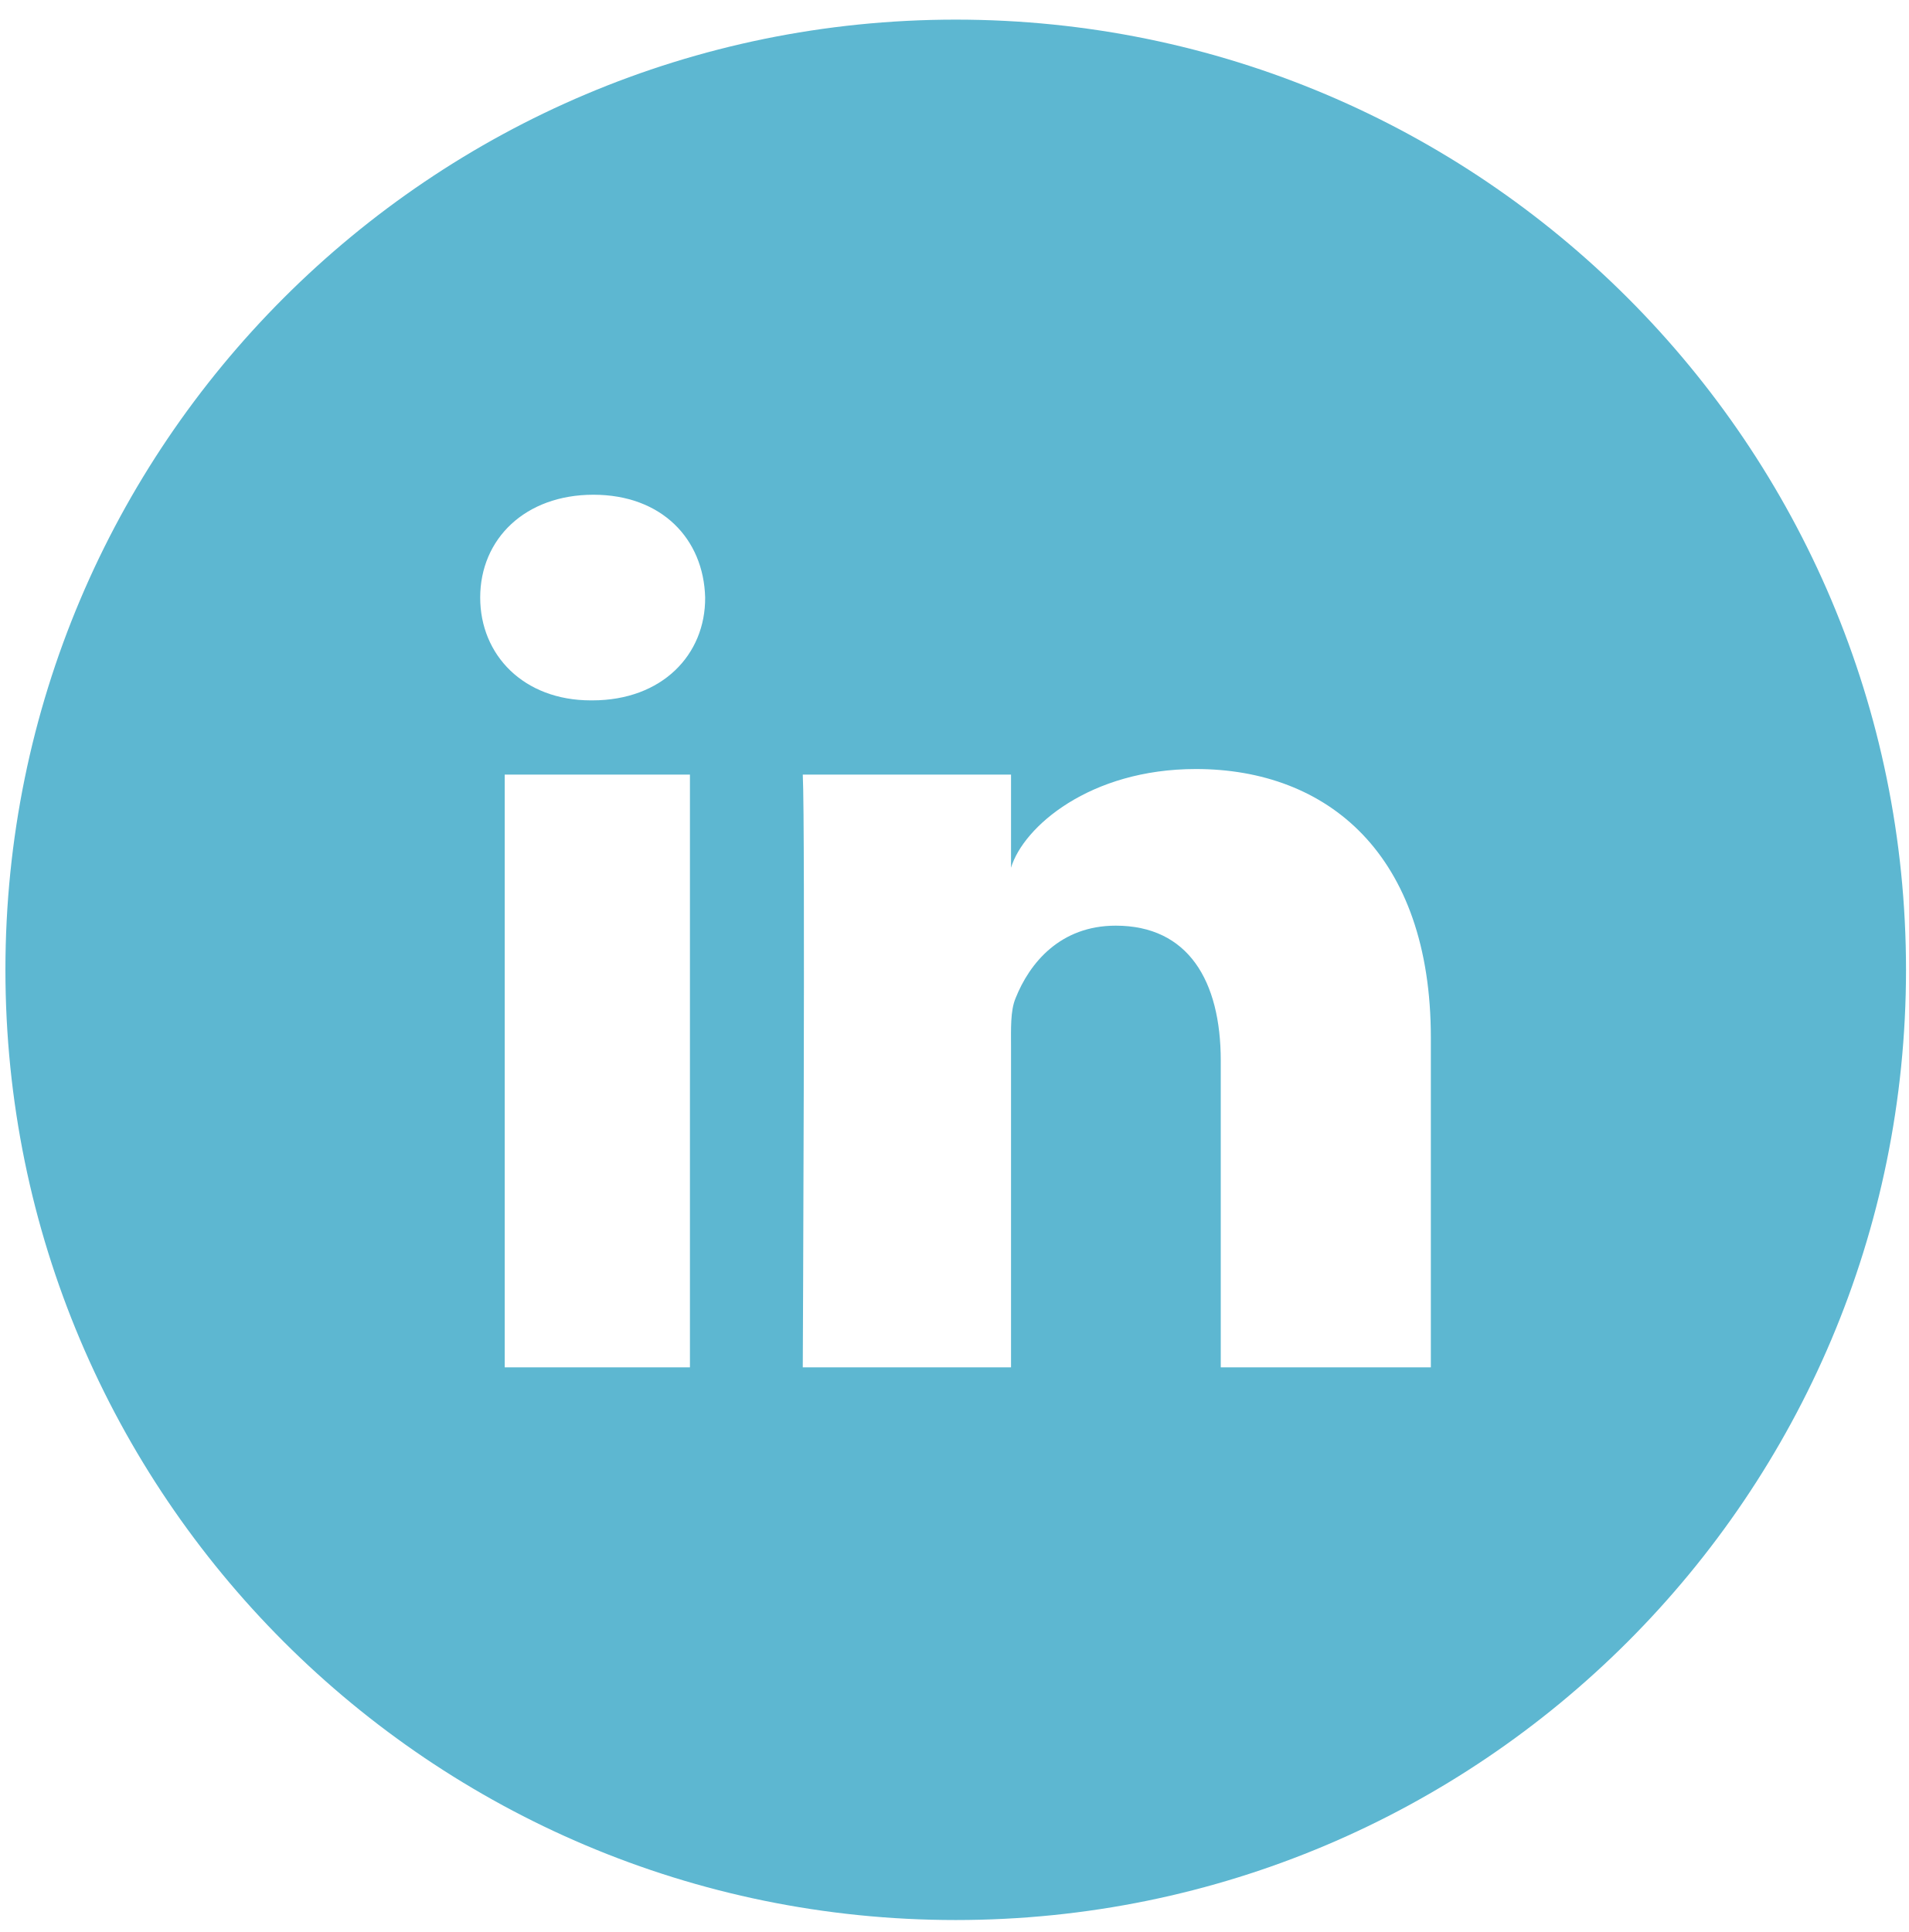
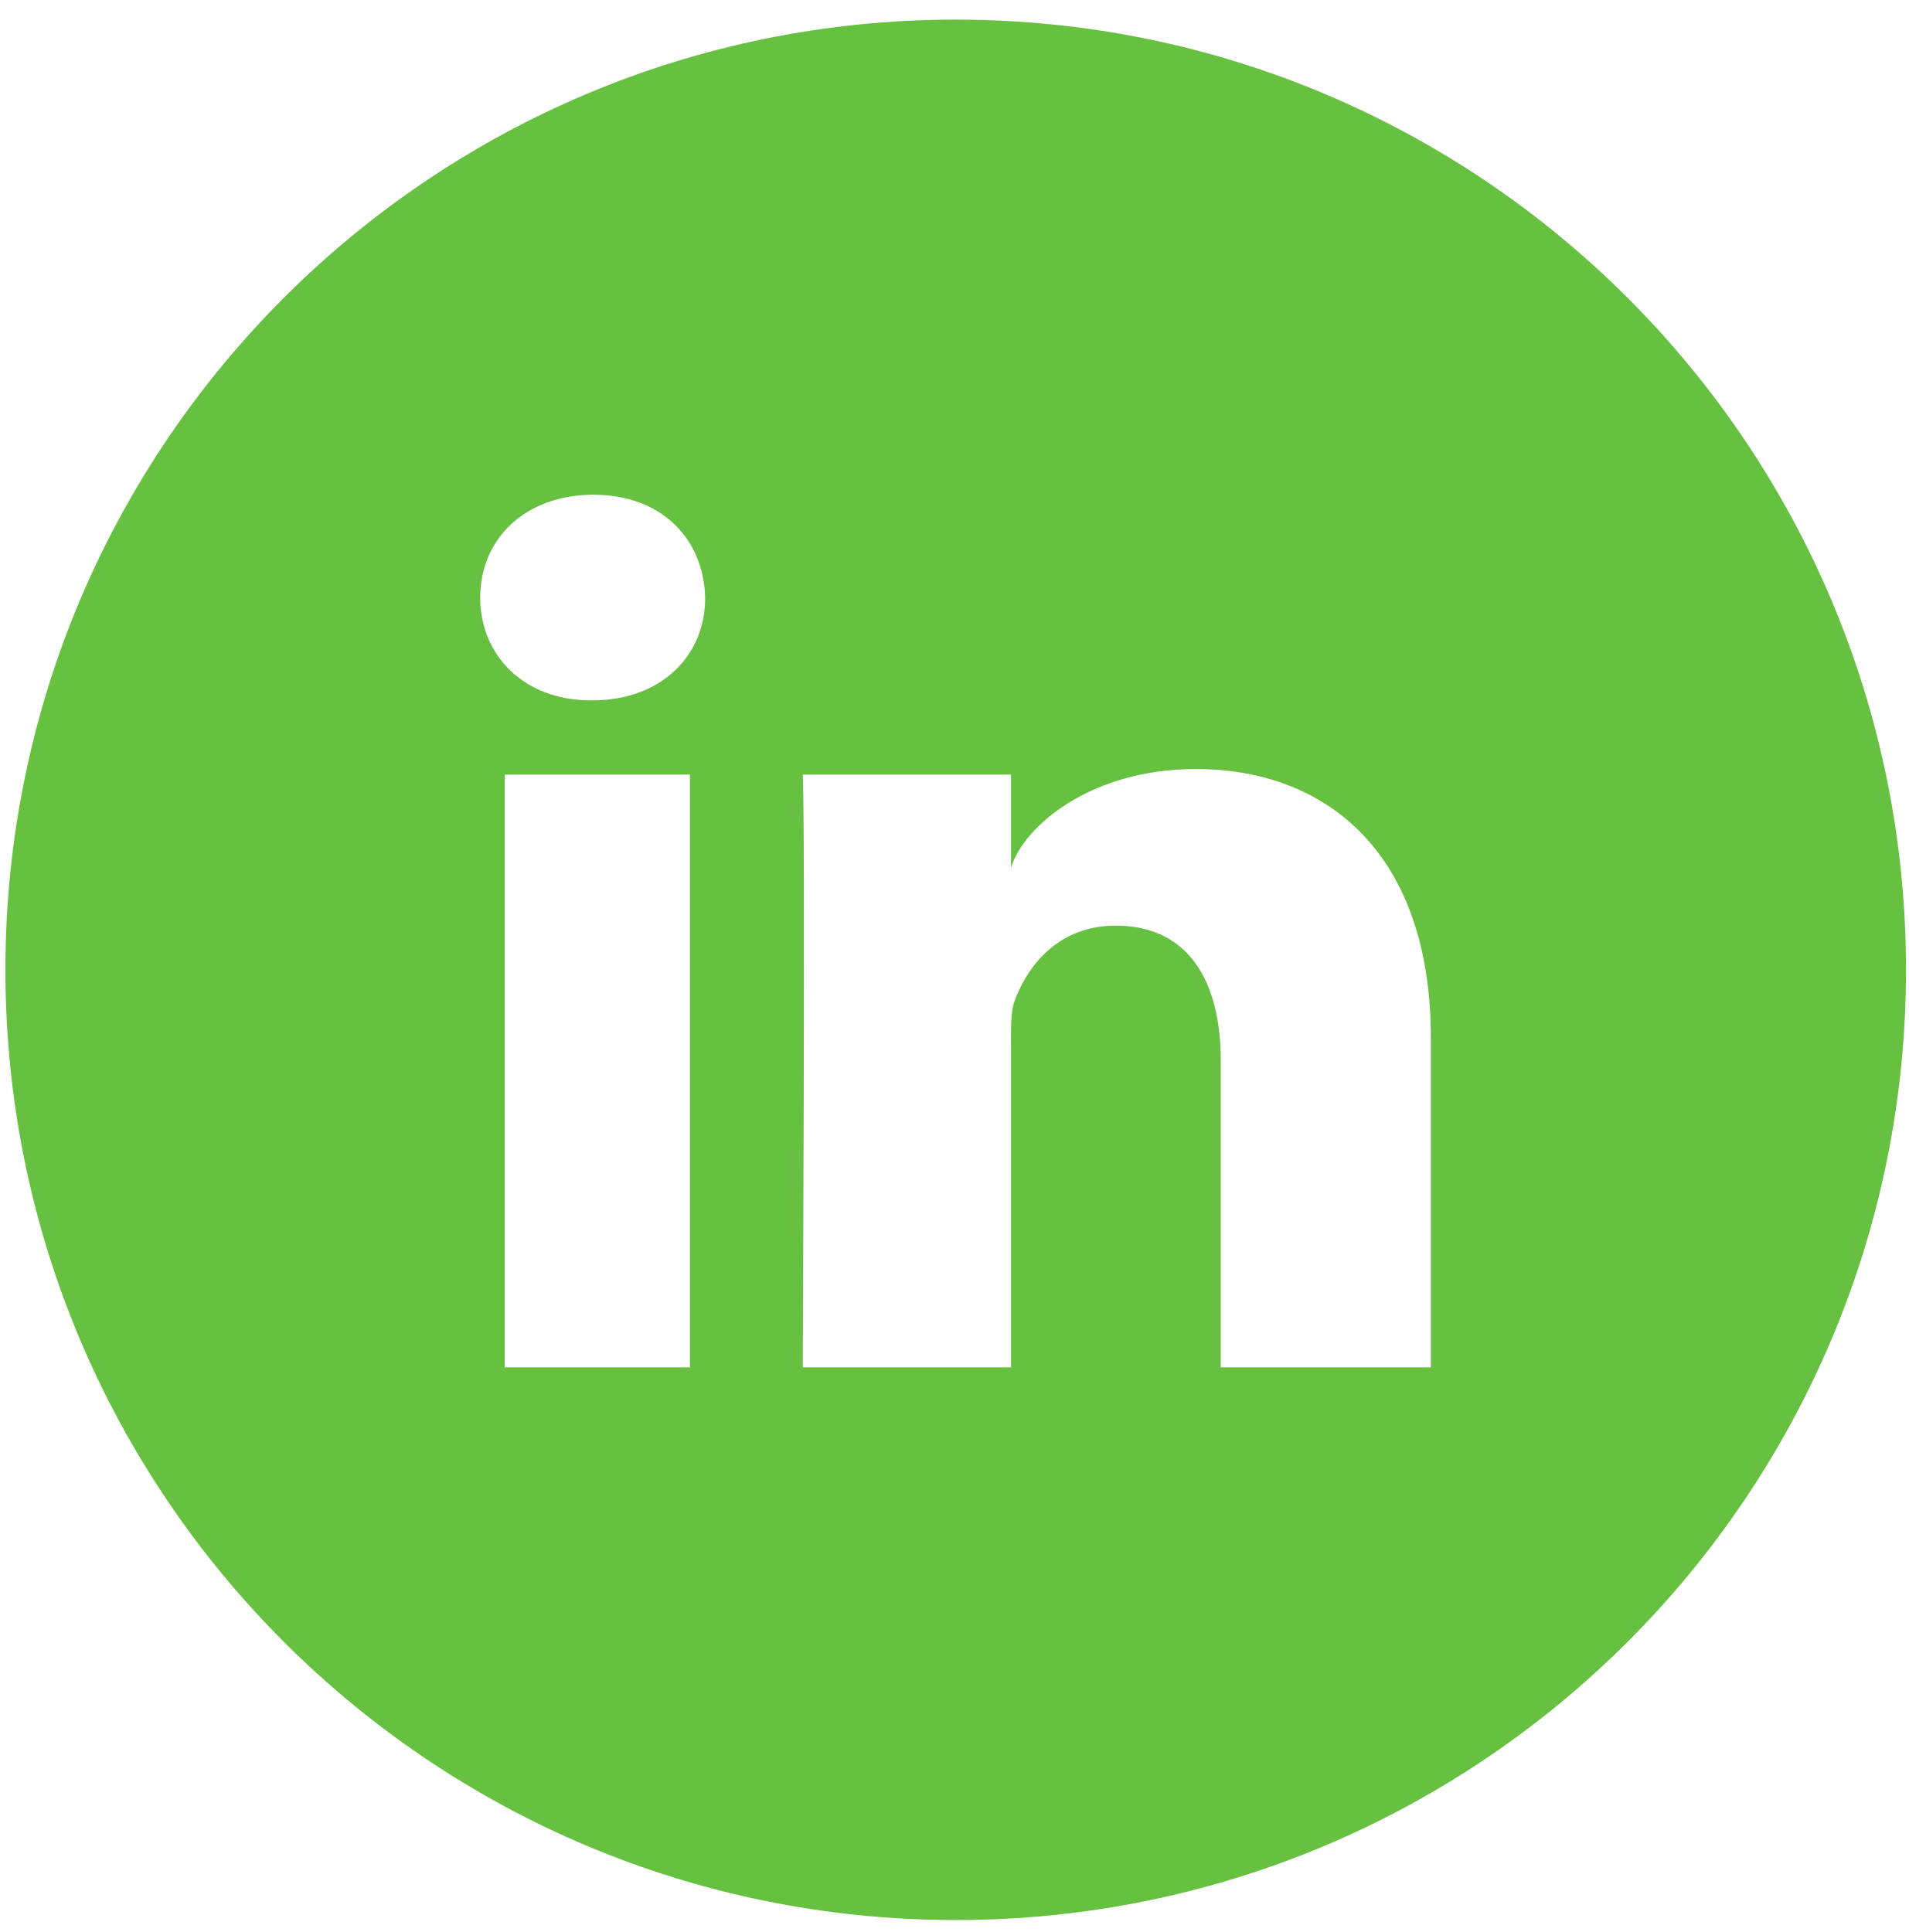
<svg xmlns="http://www.w3.org/2000/svg" width="81" height="82" viewBox="0 0 81 82" fill="none">
-   <path d="M40.56 0.833C18.284 0.833 0.23 18.887 0.23 41.163C0.23 63.438 18.284 81.492 40.56 81.492C62.836 81.492 80.889 63.438 80.889 41.163C80.889 18.887 62.836 0.833 40.56 0.833ZM29.28 58.035H21.419V32.876H29.28V58.035ZM25.137 29.726H25.074C22.223 29.726 20.379 27.803 20.379 25.362C20.379 22.873 22.286 20.998 25.184 20.998C28.083 20.998 29.863 22.873 29.926 25.362C29.942 27.788 28.099 29.726 25.137 29.726ZM60.724 58.035H51.808V45.022C51.808 41.62 50.422 39.288 47.35 39.288C45.002 39.288 43.695 40.863 43.096 42.376C42.876 42.911 42.907 43.667 42.907 44.439V58.035H34.069C34.069 58.035 34.18 34.971 34.069 32.876H42.907V36.83C43.427 35.097 46.247 32.64 50.752 32.64C56.345 32.64 60.724 36.263 60.724 44.045V58.035Z" fill="#5DB7D1" />
+   <path d="M40.56 0.833C18.284 0.833 0.23 18.887 0.23 41.163C0.23 63.438 18.284 81.492 40.56 81.492C62.836 81.492 80.889 63.438 80.889 41.163C80.889 18.887 62.836 0.833 40.56 0.833ZM29.28 58.035H21.419V32.876H29.28V58.035ZM25.137 29.726H25.074C22.223 29.726 20.379 27.803 20.379 25.362C20.379 22.873 22.286 20.998 25.184 20.998C28.083 20.998 29.863 22.873 29.926 25.362C29.942 27.788 28.099 29.726 25.137 29.726ZM60.724 58.035H51.808V45.022C51.808 41.62 50.422 39.288 47.35 39.288C45.002 39.288 43.695 40.863 43.096 42.376C42.876 42.911 42.907 43.667 42.907 44.439V58.035H34.069C34.069 58.035 34.18 34.971 34.069 32.876H42.907V36.83C43.427 35.097 46.247 32.64 50.752 32.64C56.345 32.64 60.724 36.263 60.724 44.045V58.035Z" fill="#66C140" />
</svg>
